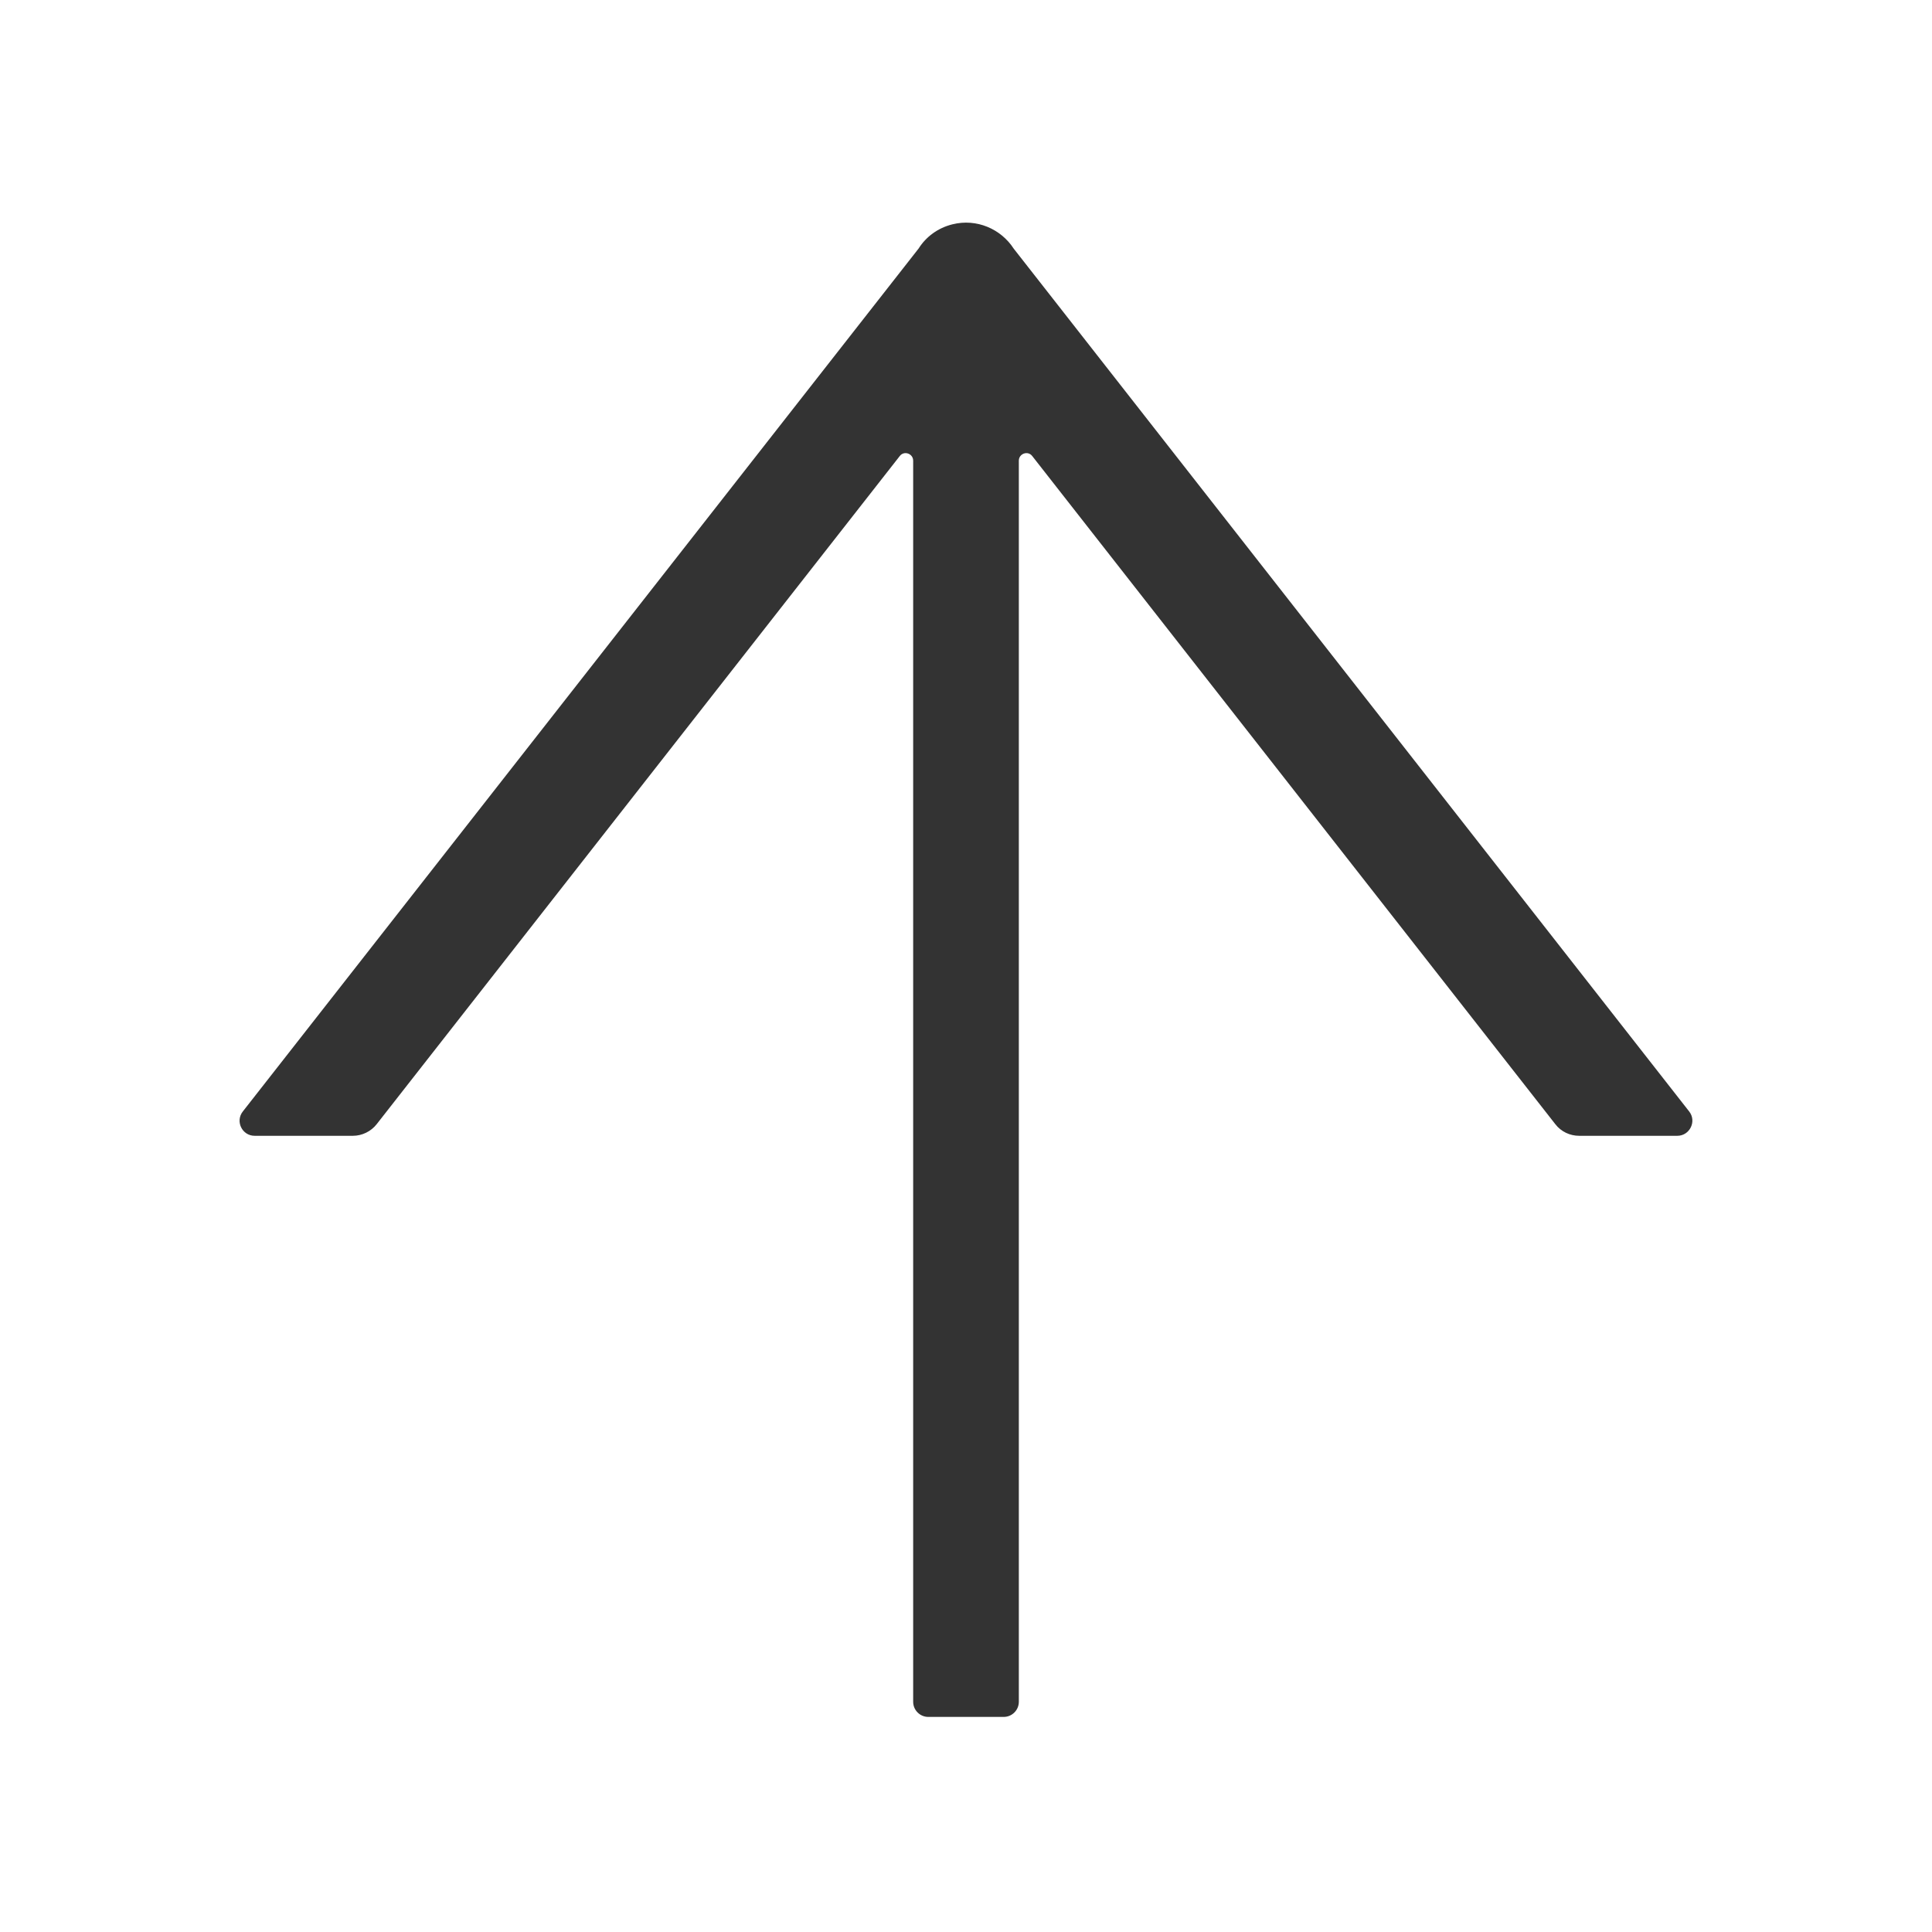
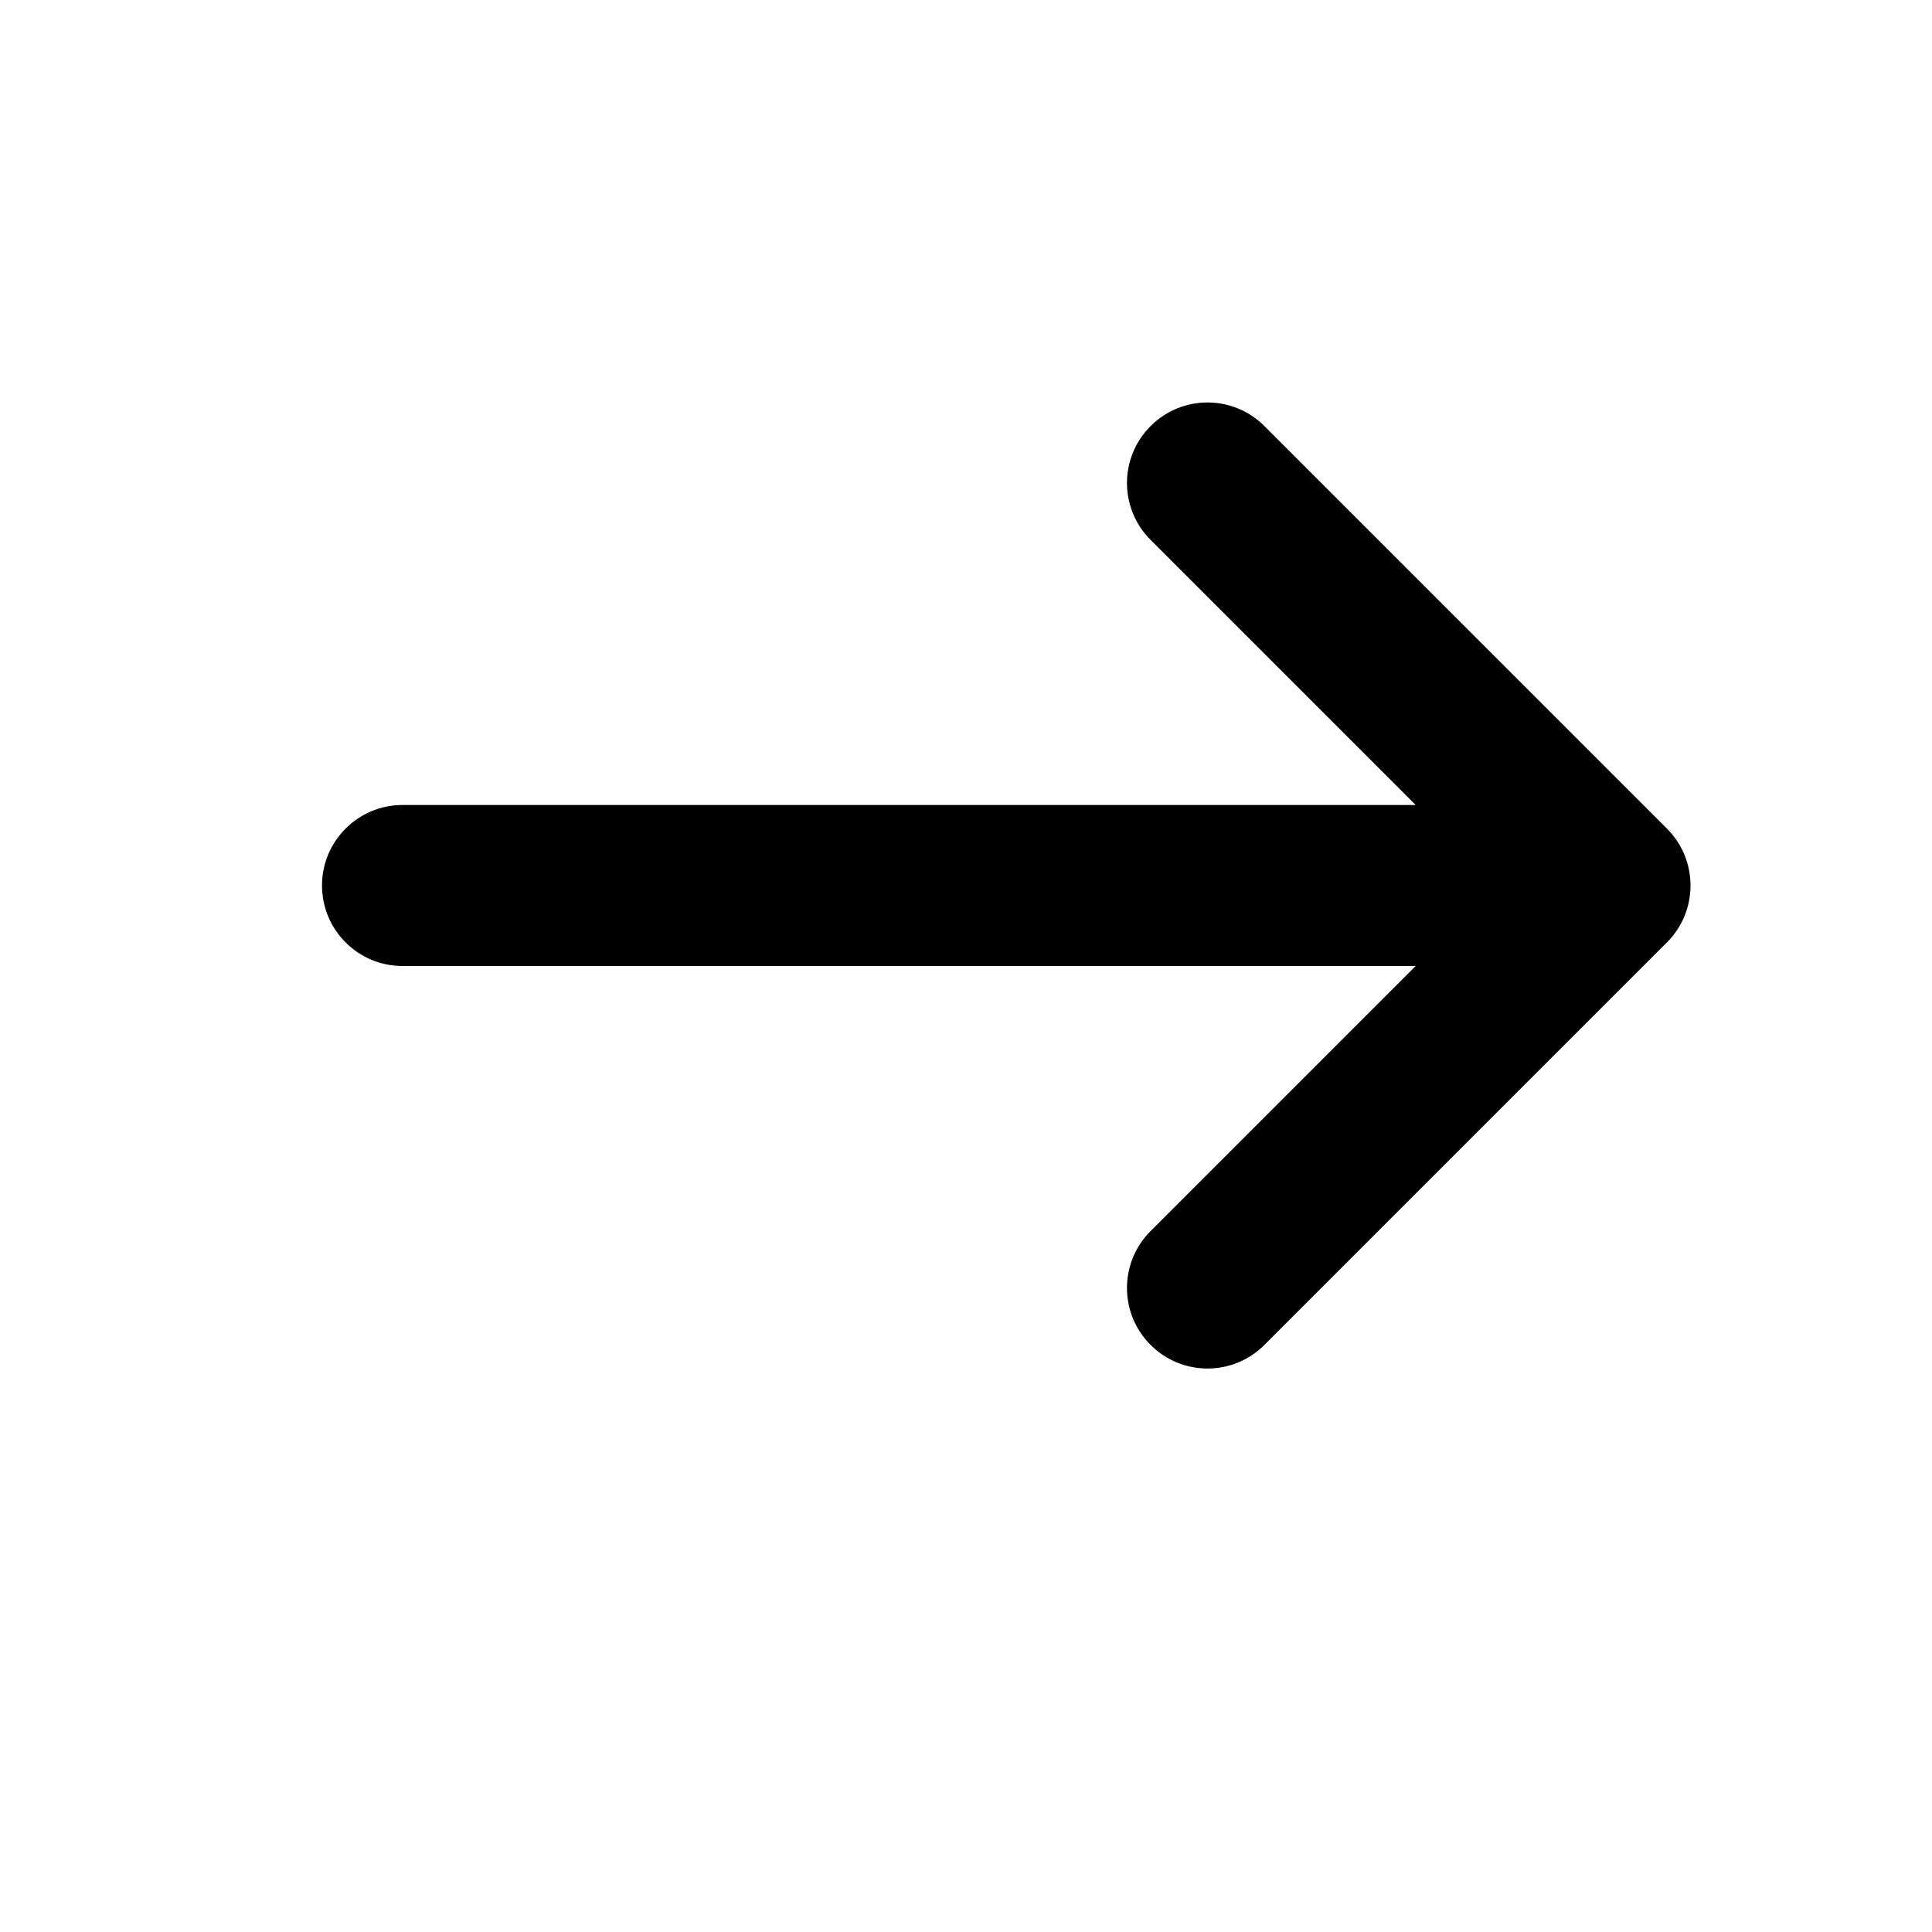
- <svg xmlns="http://www.w3.org/2000/svg" t="1738994701725" class="icon" viewBox="0 0 1024 1024" version="1.1" p-id="4080">
-   <path d="M895.3 589.1l-358-457.3c-6.8-10.5-19.7-16.1-32.5-12.9-7.7 1.9-14 6.6-17.9 12.8L128.7 589.1c-4.1 5.2-0.4 12.9 6.3 12.9h52c4.9 0 9.6-2.3 12.6-6.1l277.3-354.2c2.3-3 7.1-1.3 7.1 2.5V902c0 4.4 3.6 8 8 8h40c4.4 0 8-3.6 8-8V244.2c0-3.8 4.8-5.5 7.1-2.5l277.3 354.2c3 3.9 7.7 6.1 12.6 6.1h52c6.6 0 10.4-7.7 6.3-12.9z" fill="#333333" p-id="4081" />
+ <svg xmlns="http://www.w3.org/2000/svg" viewBox="0 0 24 24" fill="none">
+   <path fill="currentColor" d="M5 12C4.448 12 4 11.552 4 11C4 10.448 4.448 10 5 10H17.586L14.293 6.707C13.902 6.317 13.902 5.683 14.293 5.293C14.683 4.902 15.317 4.902 15.707 5.293L20.707 10.293C21.098 10.683 21.098 11.317 20.707 11.707L15.707 16.707C15.317 17.098 14.683 17.098 14.293 16.707C13.902 16.317 13.902 15.683 14.293 15.293L17.586 12H5Z" />
</svg>
